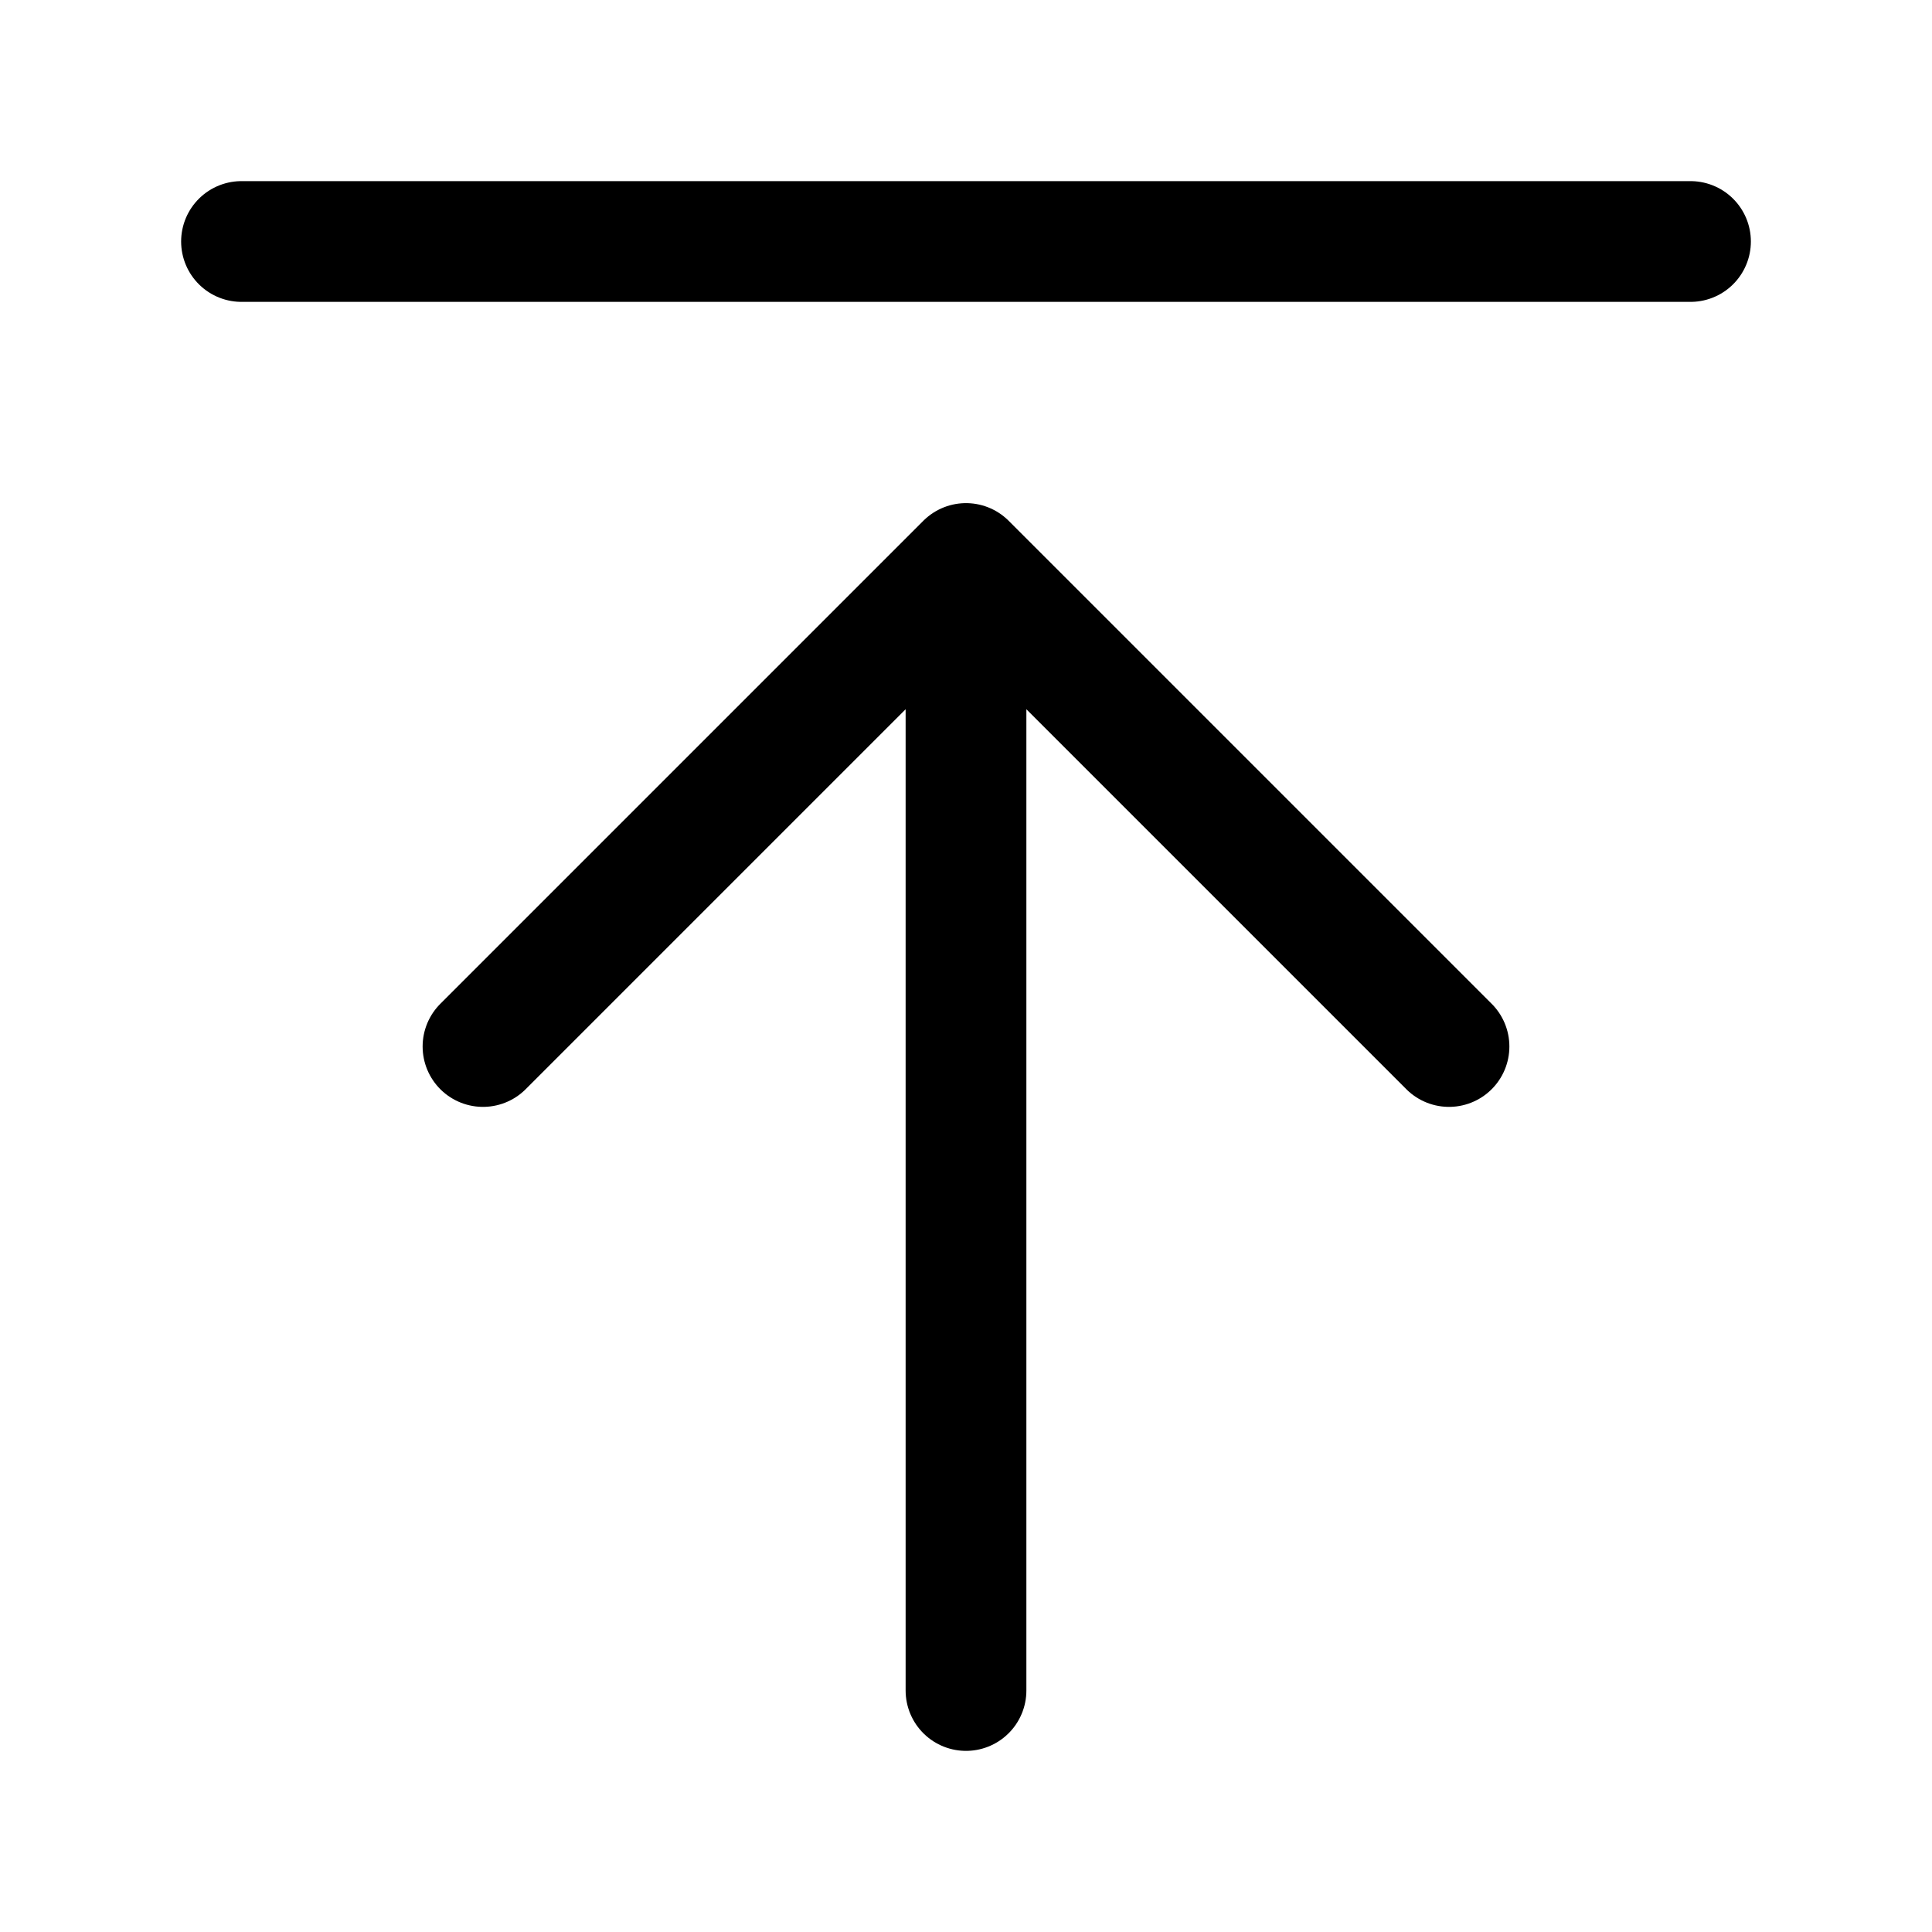
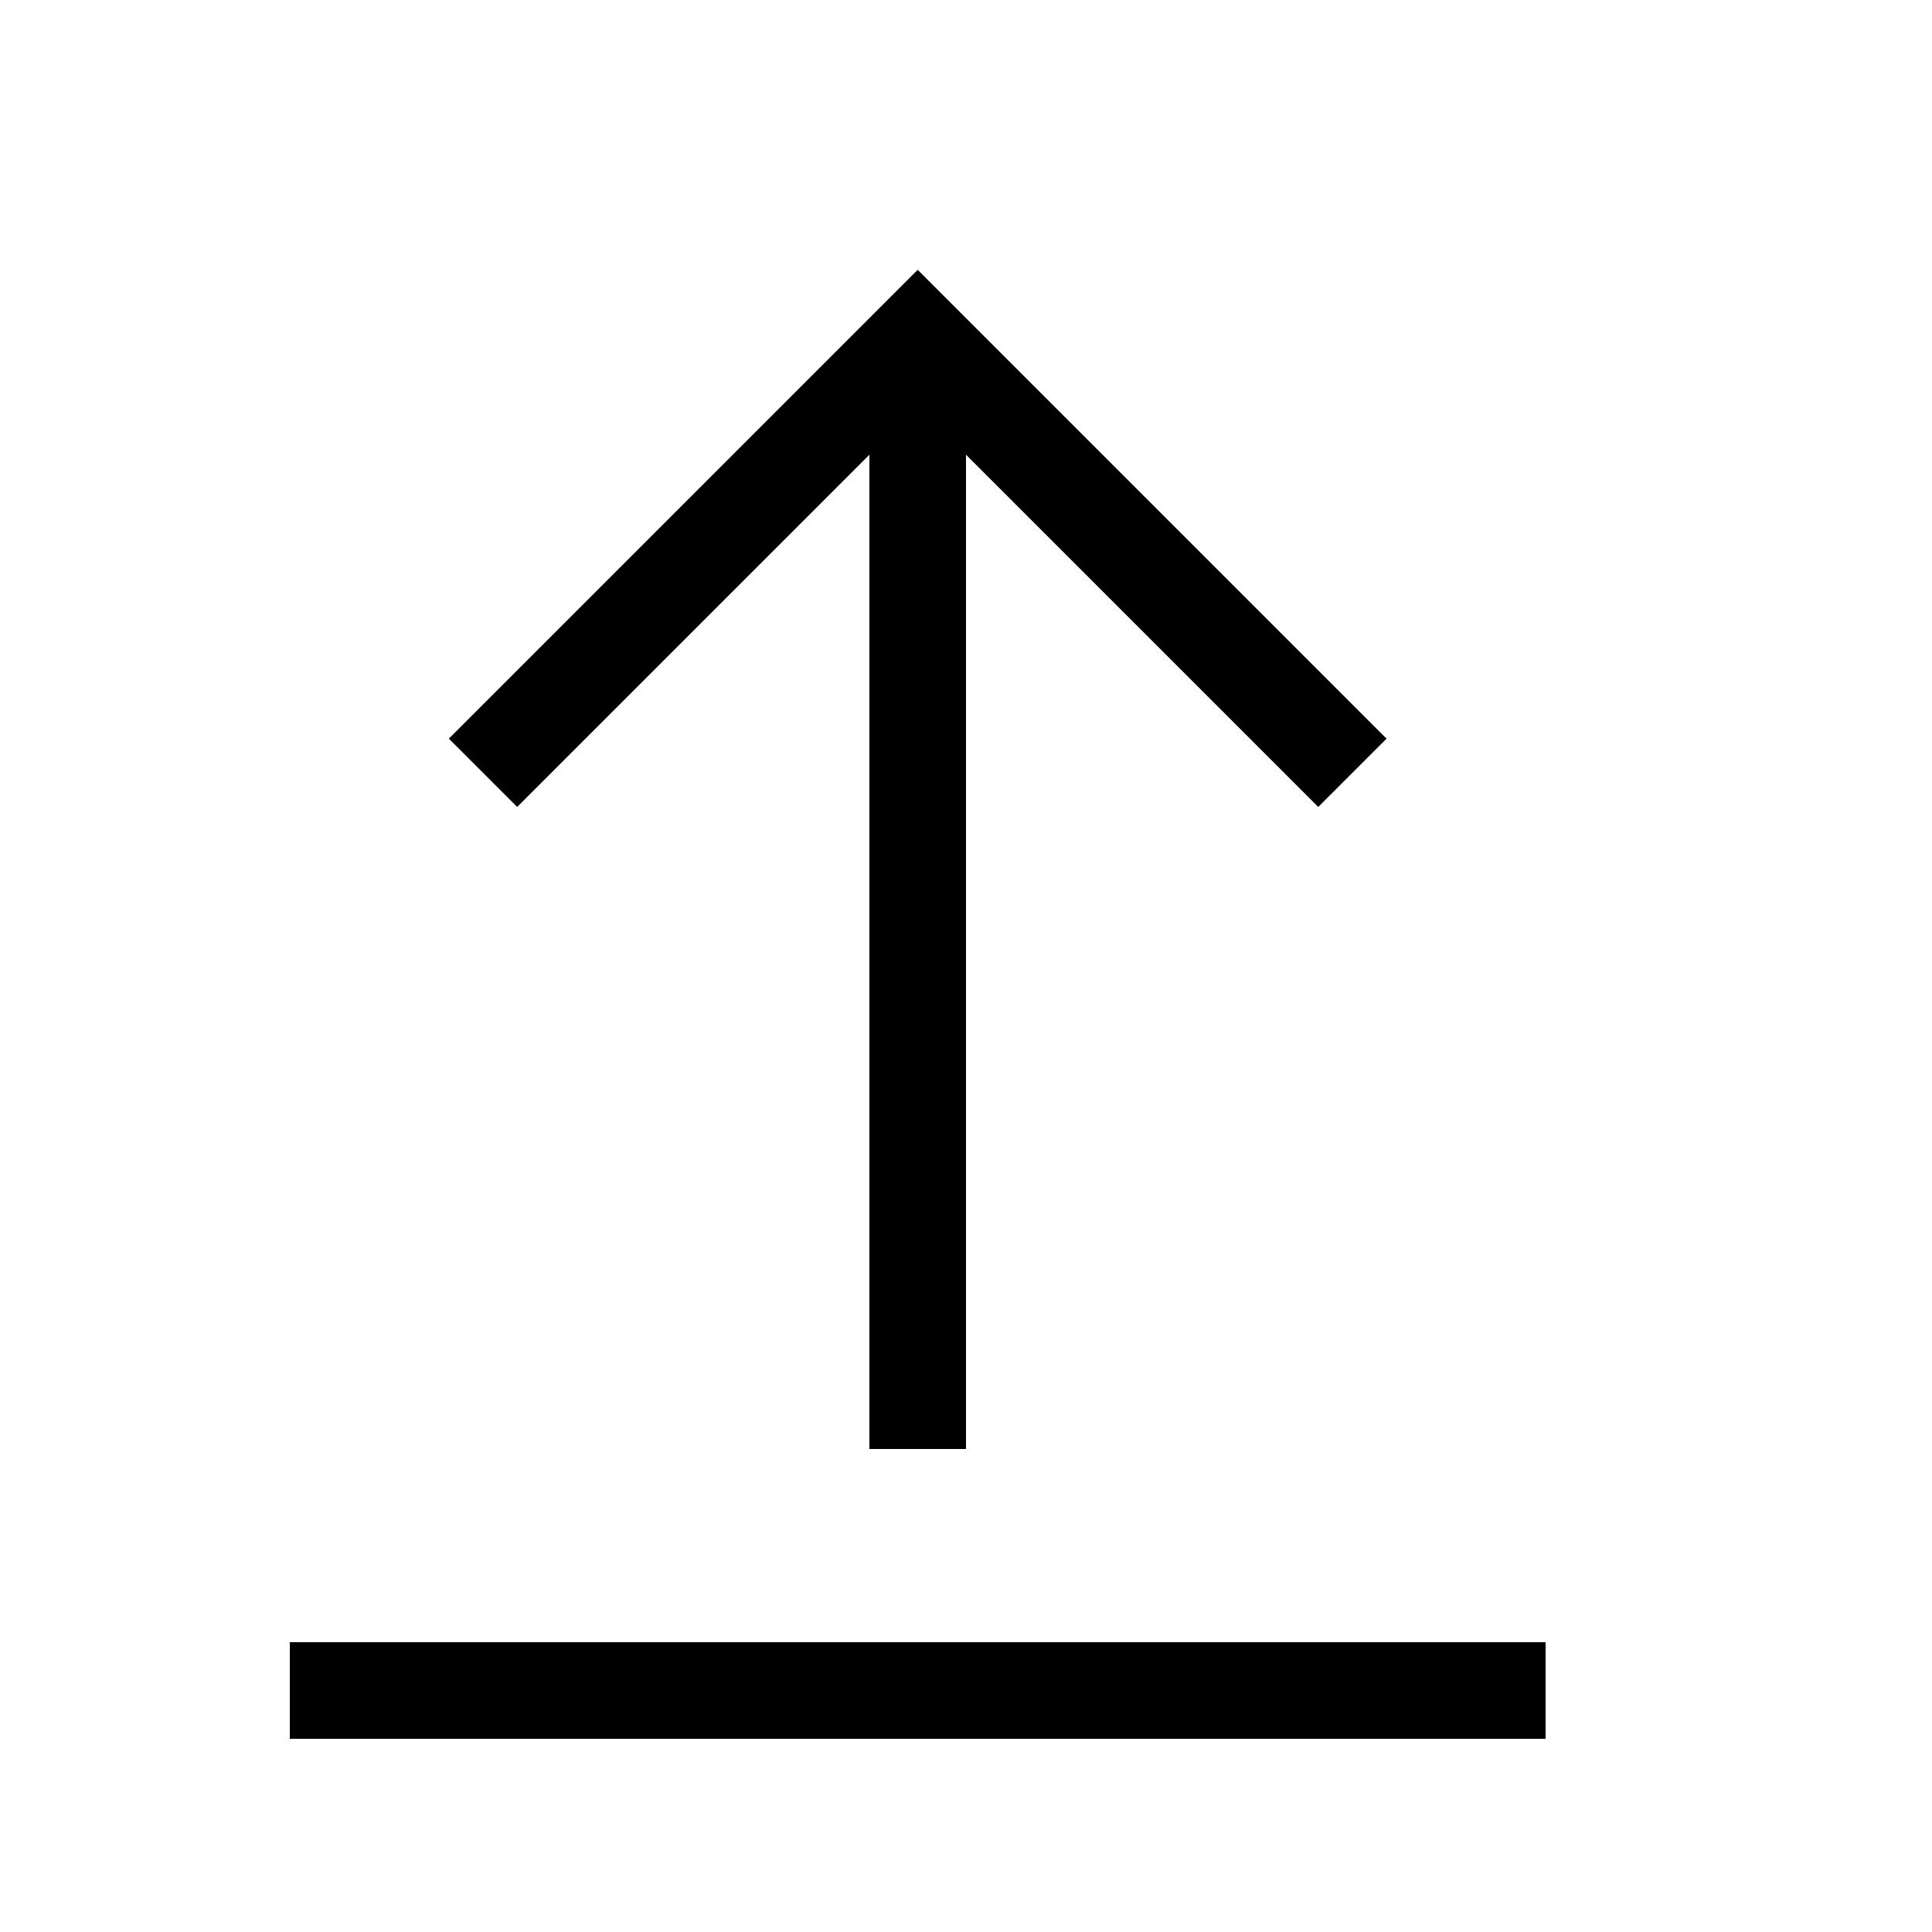
- <svg xmlns="http://www.w3.org/2000/svg" width="24" height="24" viewBox="0 0 24 24" fill="none">
-   <path d="M21 3H3M18 13L12 7M12 7L6 13M12 7V21" stroke="black" stroke-width="1.5" stroke-linecap="round" stroke-linejoin="round" />
+ <svg xmlns="http://www.w3.org/2000/svg" width="20" height="20" viewBox="0 0 20 20">
+   <polyline fill="none" stroke="#000" points="5 8 9.5 3.5 14 8 " />
+   <rect x="3" y="17" width="13" height="1" />
+   <line fill="none" stroke="#000" x1="9.5" y1="15" x2="9.5" y2="4" />
</svg>
